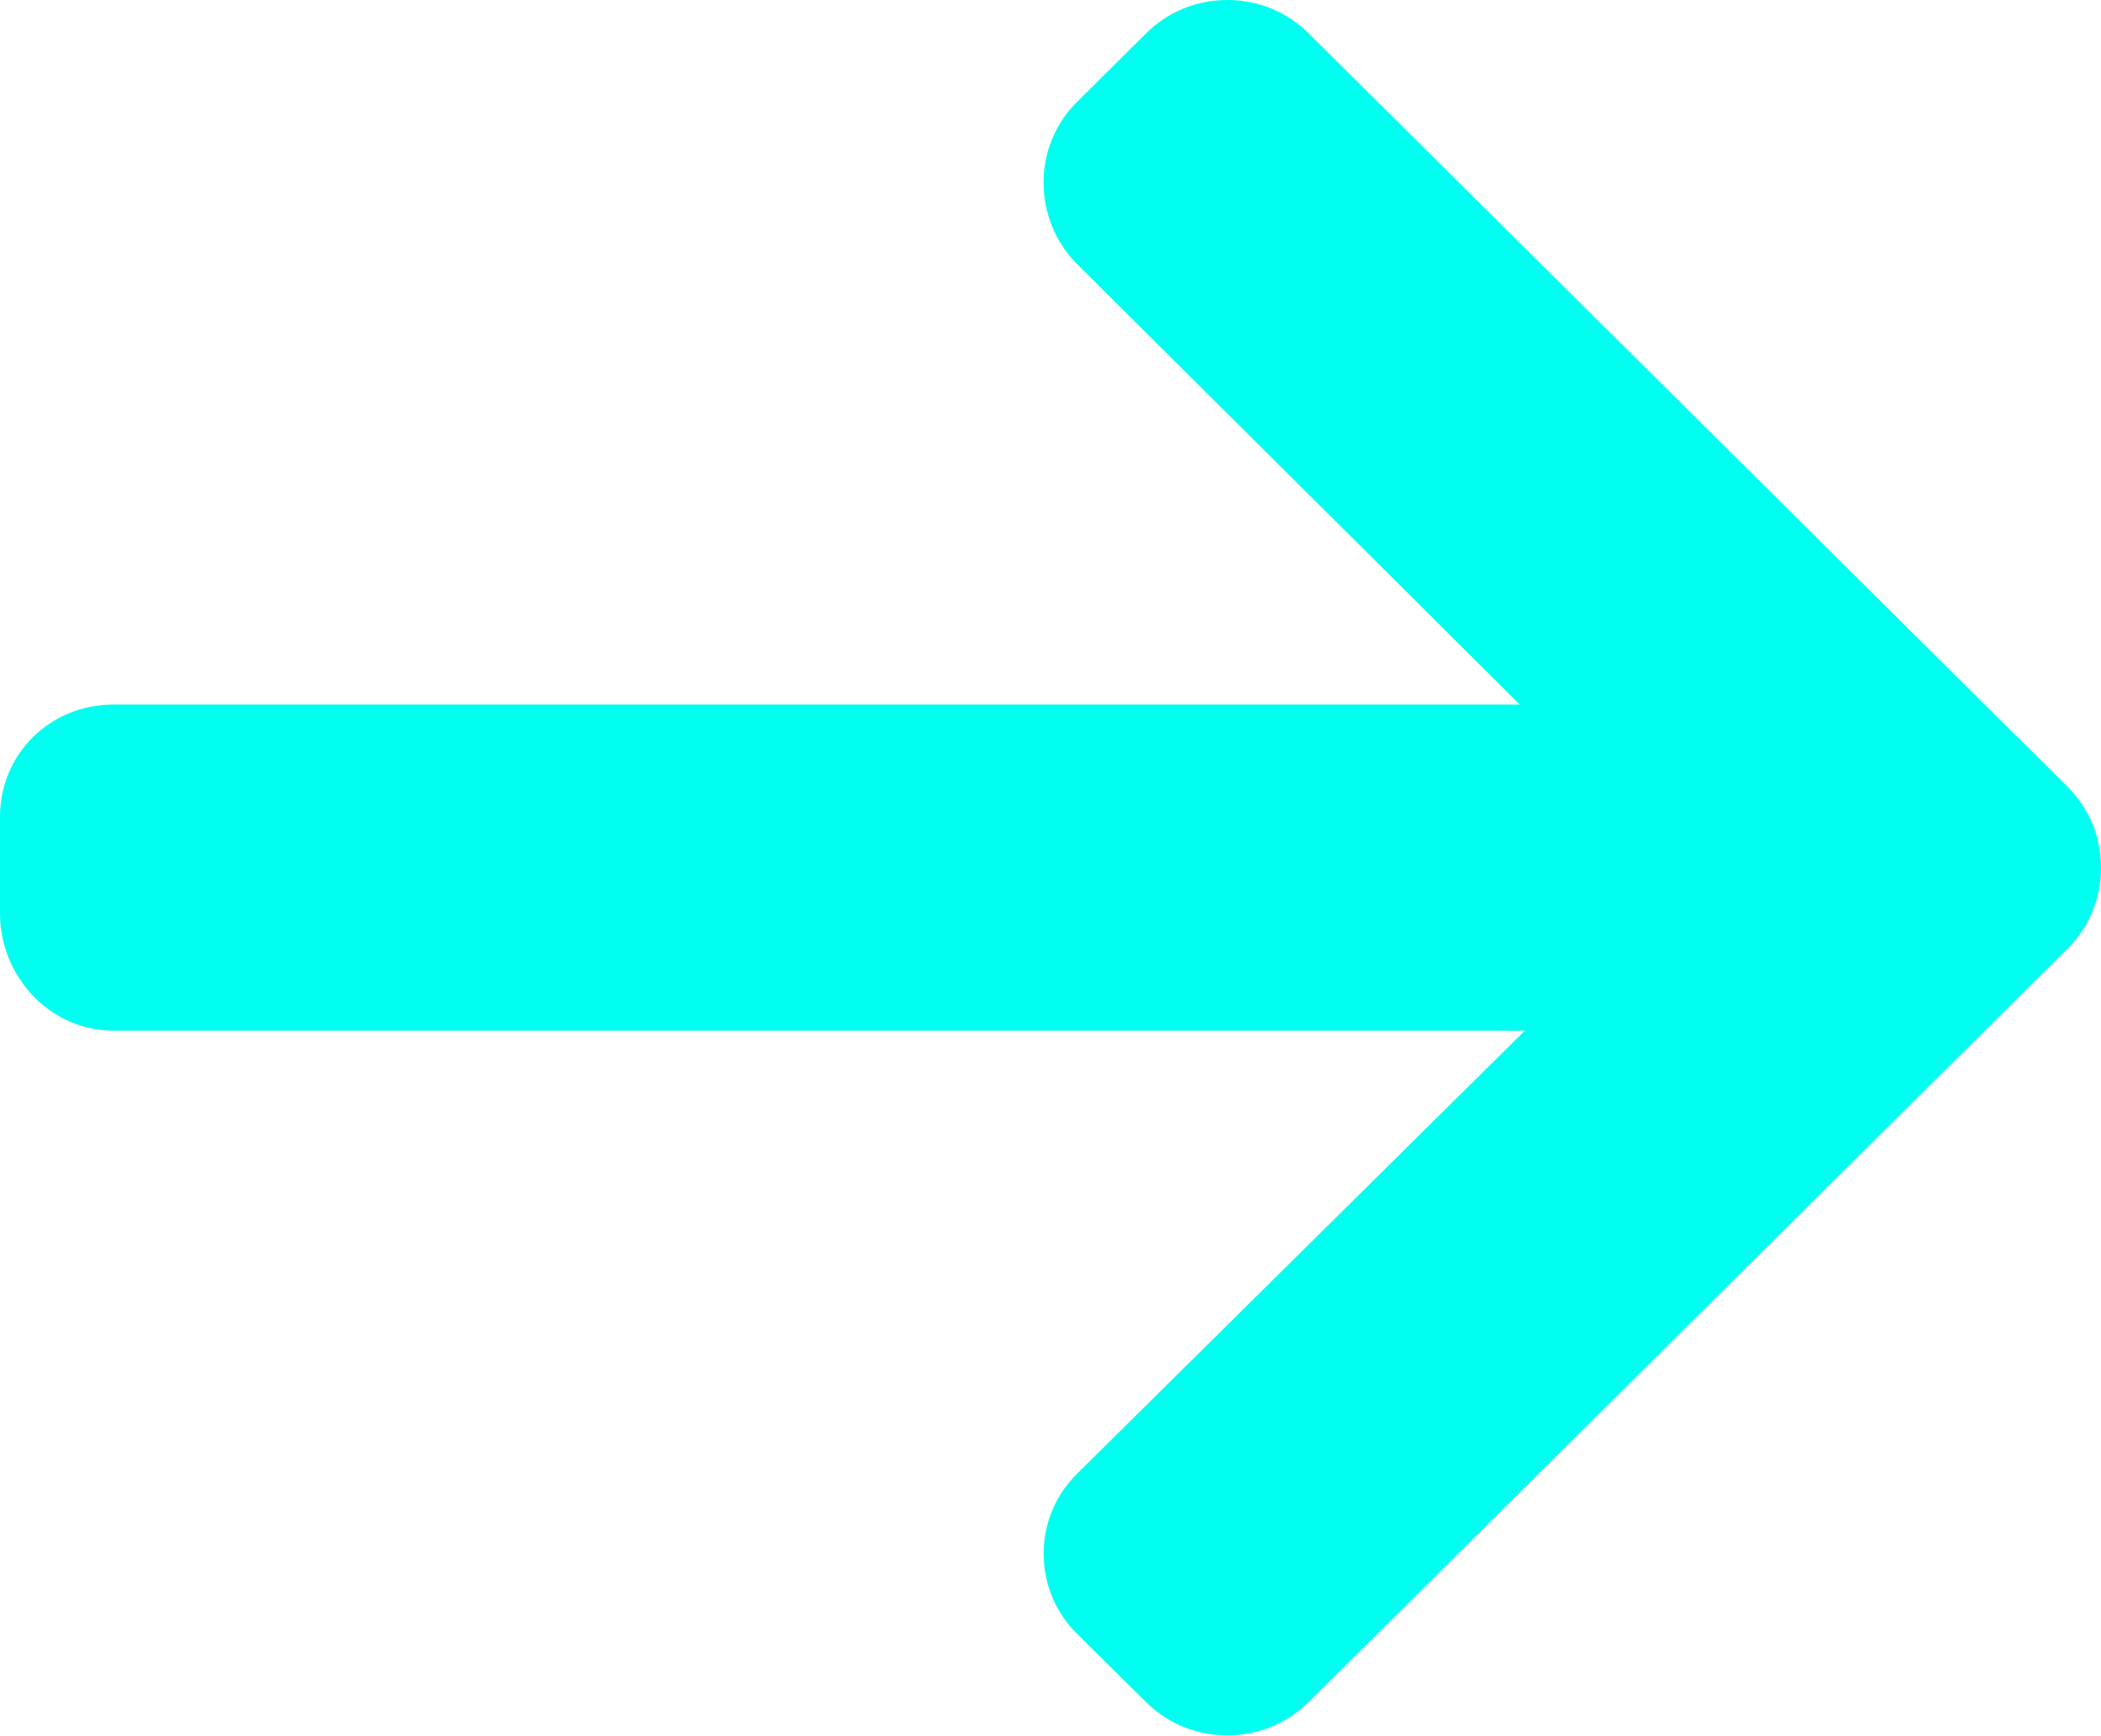
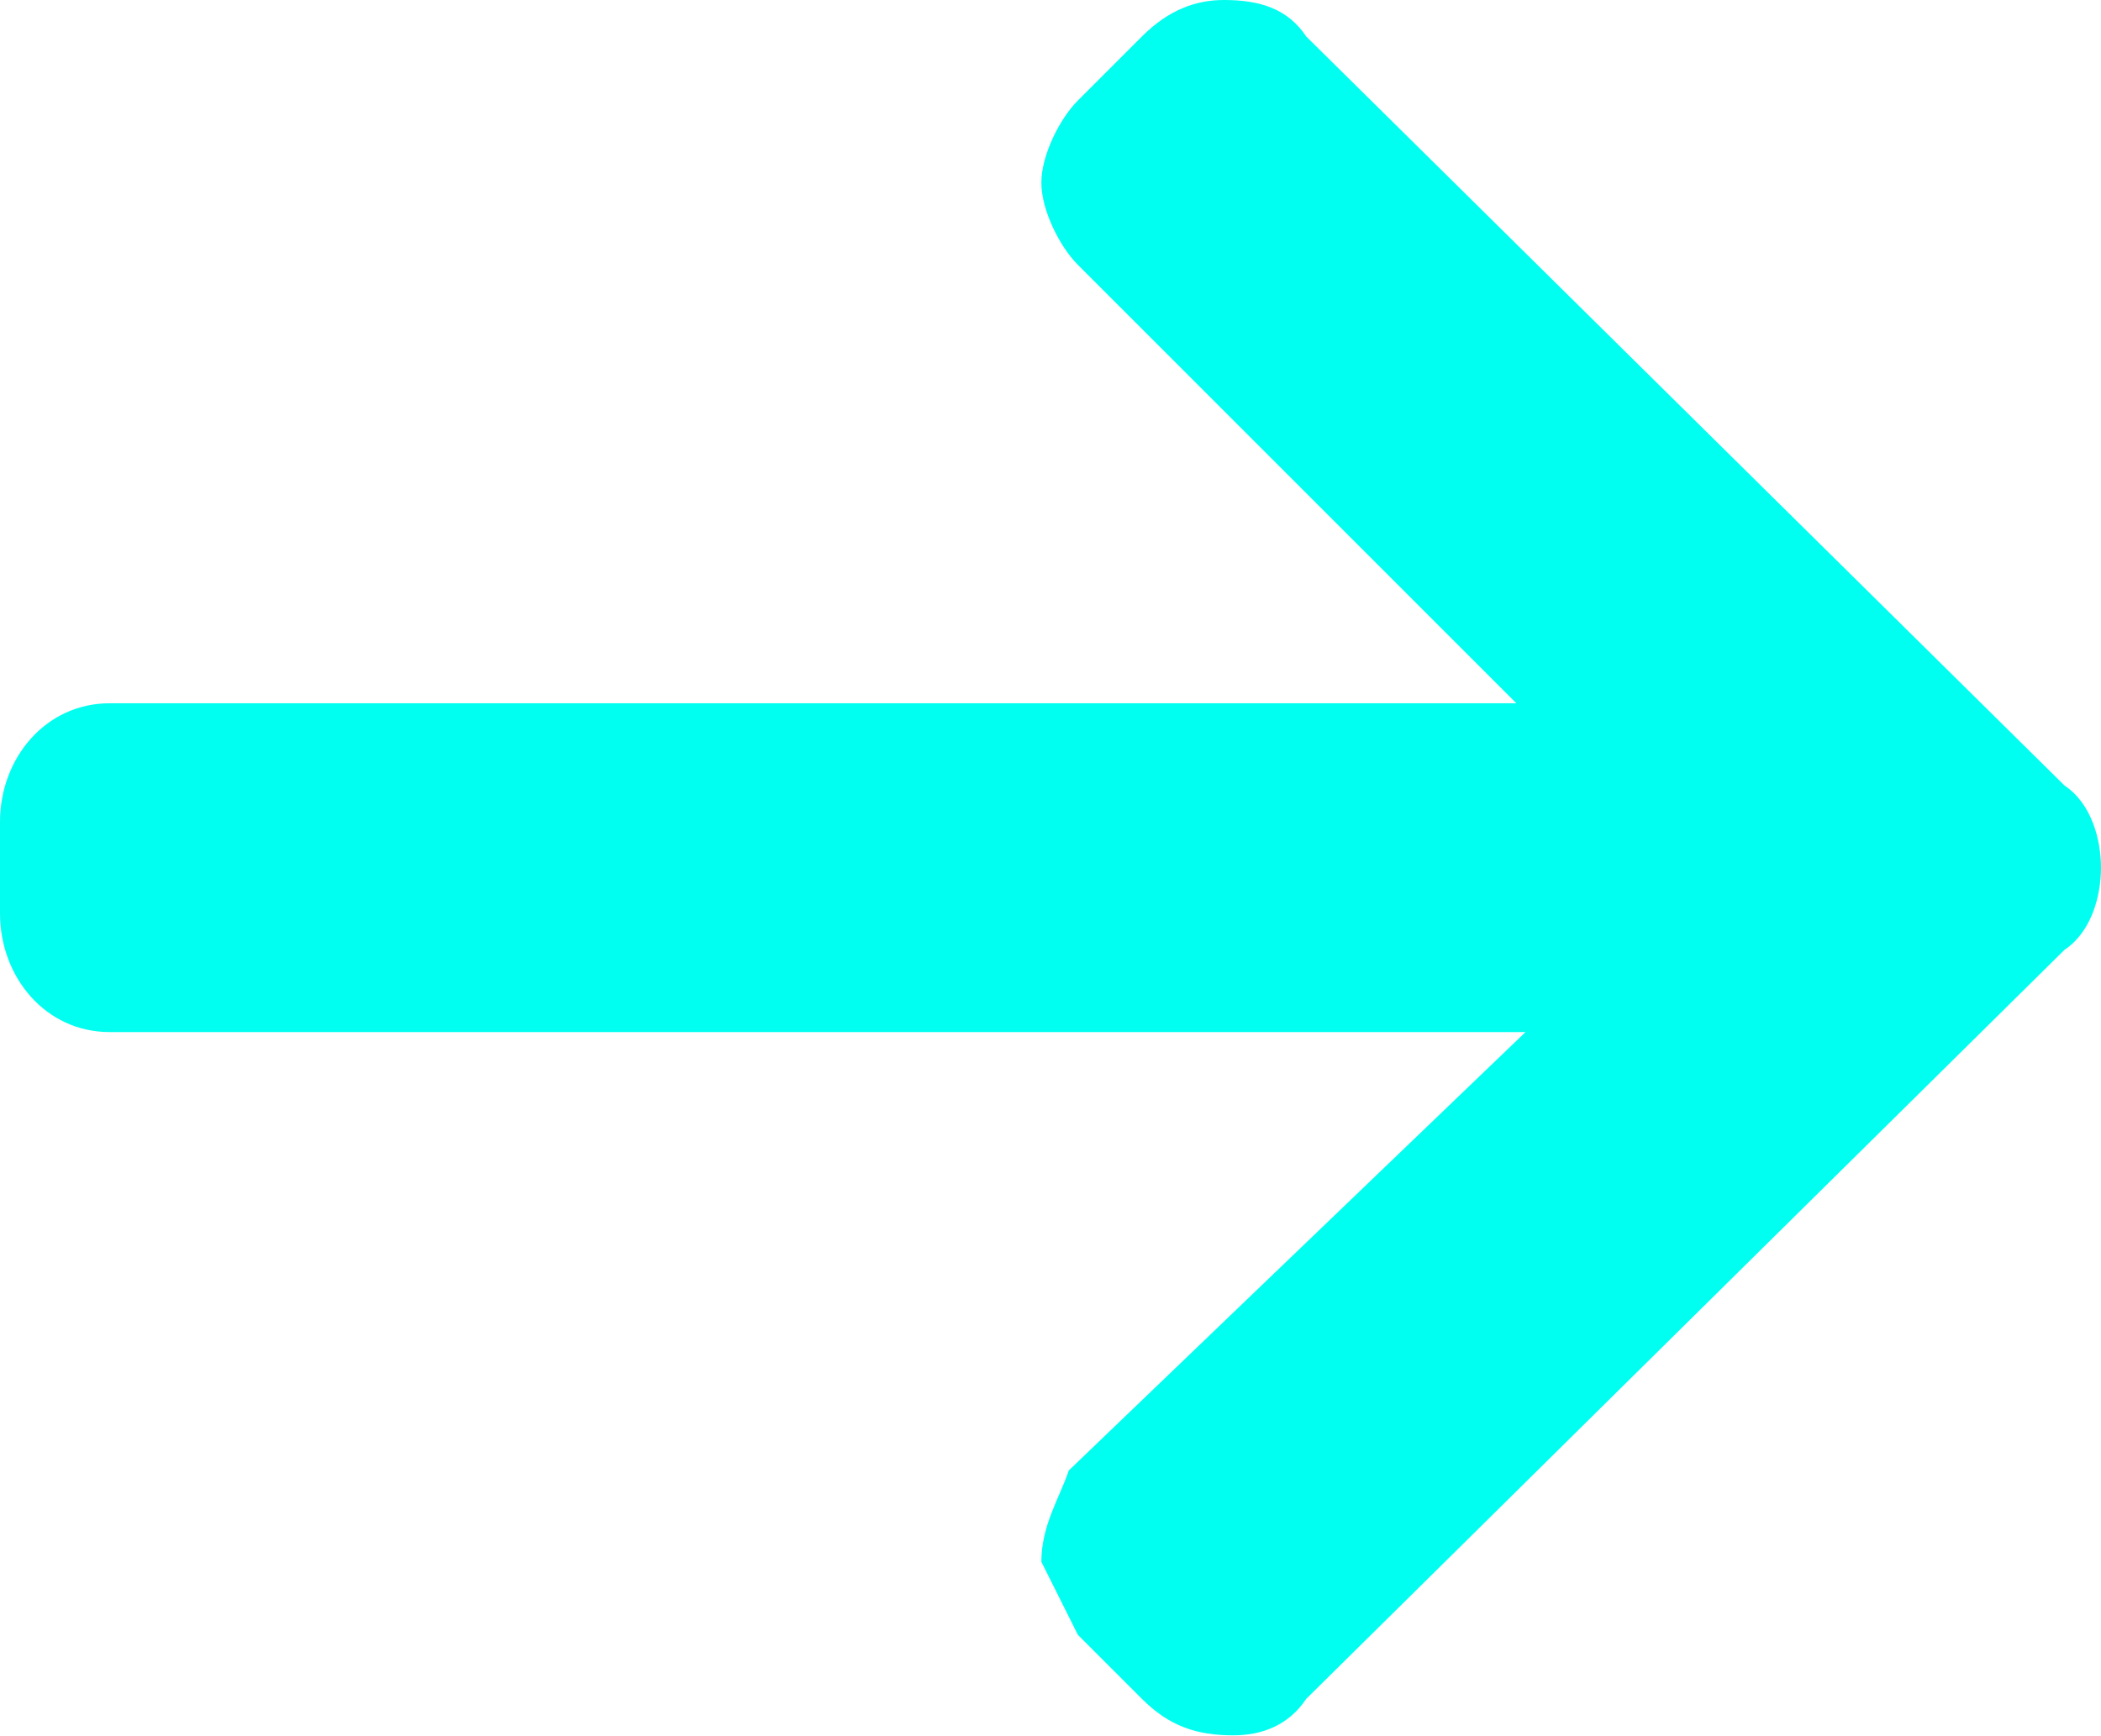
- <svg xmlns="http://www.w3.org/2000/svg" width="23" height="19" viewBox="0 0 23 19" fill="none">
-   <path d="M22.632 8.613L14.326 0.365C14.089 0.129 13.773 0 13.436 0C13.099 0 12.783 0.129 12.546 0.365L11.792 1.114C11.555 1.349 11.424 1.663 11.424 1.998C11.424 2.332 11.555 2.657 11.792 2.892L16.637 7.714H1.243C0.548 7.714 0 8.254 0 8.943V10.002C0 10.691 0.548 11.285 1.243 11.285H16.692L11.792 16.134C11.555 16.37 11.425 16.675 11.425 17.01C11.425 17.345 11.555 17.654 11.792 17.89L12.546 18.636C12.783 18.872 13.099 19 13.436 19C13.773 19 14.089 18.87 14.326 18.635L22.633 10.387C22.87 10.151 23.001 9.835 23 9.5C23.001 9.164 22.87 8.848 22.632 8.613Z" fill="#00FFF0" />
+ <svg xmlns="http://www.w3.org/2000/svg" width="23" height="19" fill="none">
+   <path d="M22.6 8.6L14.3.4c-.2-.3-.5-.4-.9-.4-.3 0-.6.1-.9.4l-.7.7c-.2.2-.4.6-.4.9 0 .3.2.7.4.9l4.8 4.8H1.2C.5 7.7 0 8.3 0 9V10c0 .7.5 1.3 1.2 1.3h15.5l-5 4.8c-.1.3-.3.6-.3 1l.4.8.7.7c.3.3.6.4 1 .4.3 0 .6-.1.8-.4l8.3-8.2c.3-.2.4-.6.4-.9 0-.3-.1-.7-.4-.9z" fill="#00FFF0" />
</svg>
